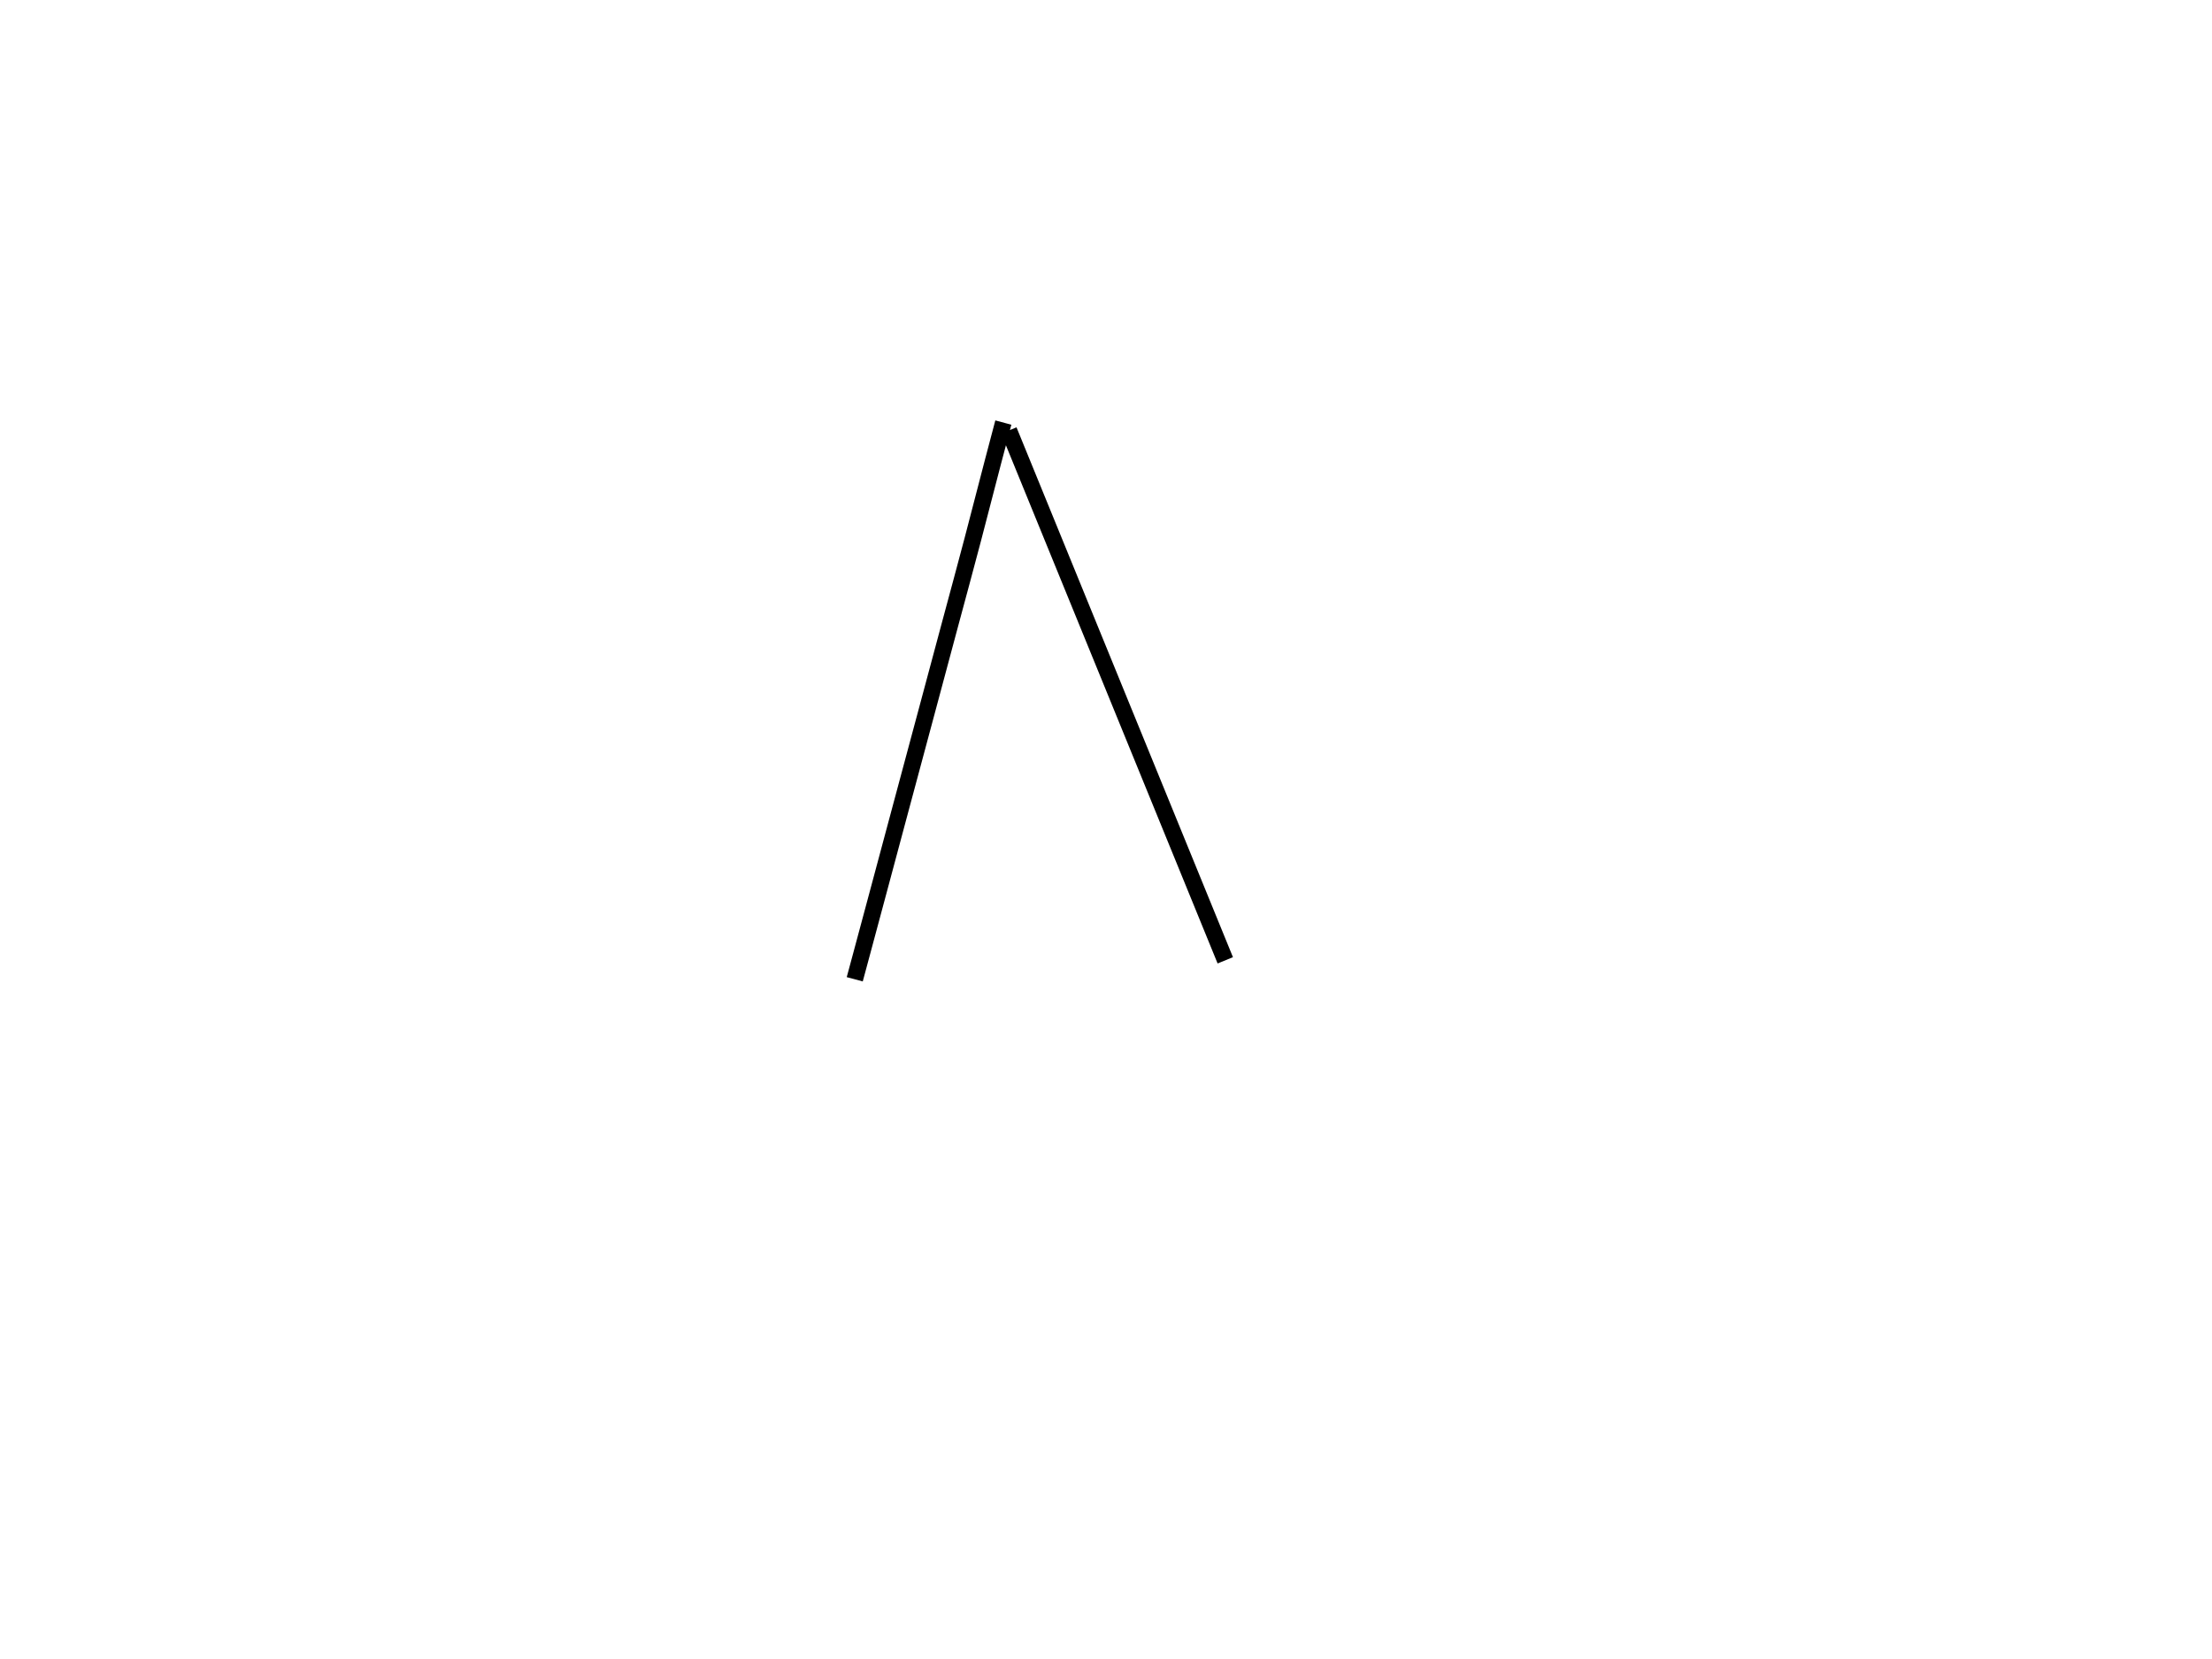
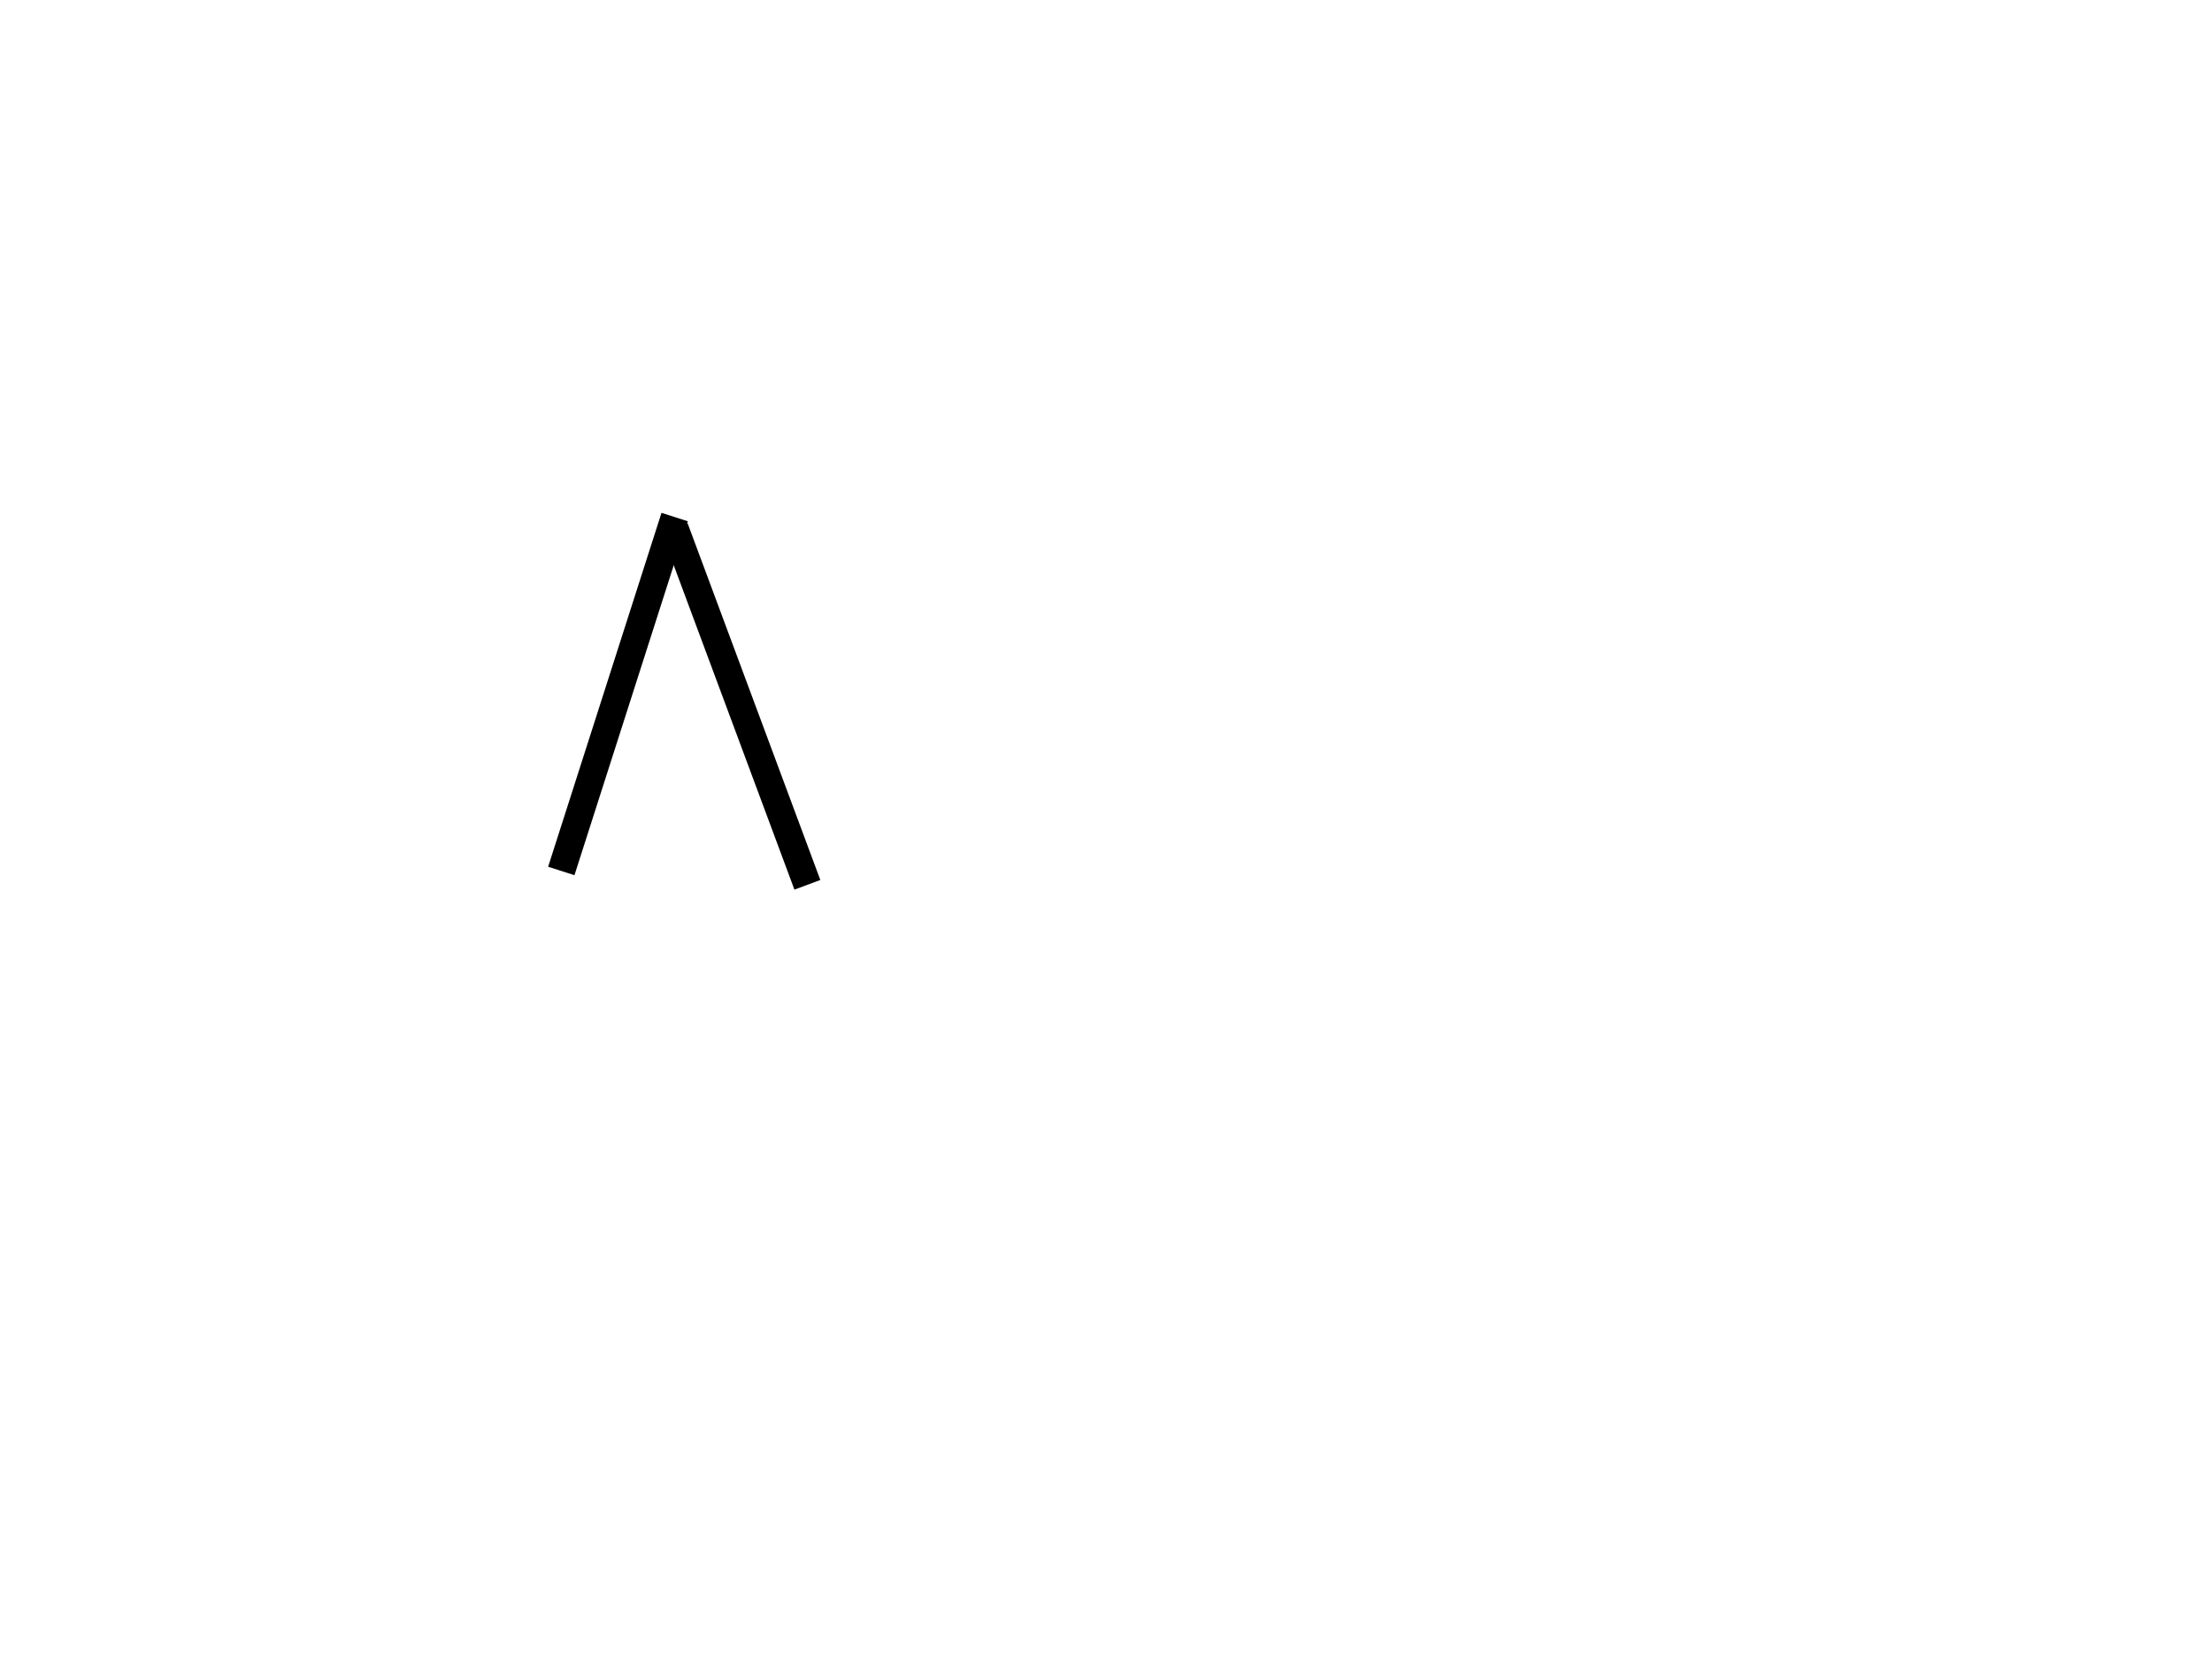
<svg xmlns="http://www.w3.org/2000/svg" width="800" height="600">
  <g>
-     <path transform="rotate(15.1085 336 253.5)" stroke="#000" stroke-width="6" d="m335.703,149.305c0,1.948 0.009,7.014 0.081,14.607c0.086,9.068 0.214,19.832 0.27,29.214c0.056,9.526 0.054,21.423 0.054,31.161c0,10.712 0.04,20.419 0.054,32.135c0.02,17.513 0.013,28.17 0.054,39.925c0.04,11.636 0.02,22.427 0.054,31.161c0.023,5.867 0.027,13.633 0.027,20.45c0,3.895 0,6.817 0,7.79l0,1.948" id="svg_1" fill="none" />
-     <path transform="rotate(-22.2205 404 251.5)" d="m404,148c0,1 0,2 0,5c0,1 0,3 0,5c0,2 0,4 0,5c0,1 0,2 0,3c0,1 0,2 0,3c0,1 0,2 0,3c0,1 0,2 0,3c0,1 0,3 0,4c0,2 0,3 0,5c0,2 0,3 0,5c0,2 0,3 0,5c0,2 0,4 0,5c0,2 0,4 0,7c0,2 0,4 0,5c0,2 0,4 0,5c0,1 0,2 0,4c0,1 0,3 0,4c0,1 0,4 0,6c0,3 0,6 0,8c0,2 0,6 0,7c0,3 0,5 0,6c0,2 0,3 0,5c0,2 0,4 0,5c0,3 0,5 0,9c0,2 0,5 0,7c0,2 0,4 0,6c0,3 0,5 0,7c0,2 0,4 0,6c0,1 0,3 0,4c0,1 0,2 0,4c0,2 0,4 0,6c0,2 0,4 0,6c0,3 0,5 0,8c0,2 0,4 0,6c0,1 0,2 0,3c0,1 0,2 0,4c0,1 0,3 0,4c0,1 0,3 0,4c0,1 0,2 0,3c0,1 0,2 0,3c0,1 0,2 0,3l0,1" id="svg_2" stroke-width="6" stroke="#000" fill="none" />
+     <path id="svg_81" d="m483,360" opacity="NaN" stroke-width="10" stroke="#000" fill="none" />
+     <line id="svg_1" y2="315" x2="203" y1="187" x1="244" stroke-width="10" stroke="#000" fill="none" />
+     <line id="svg_2" y2="320" x2="292" y1="191" x1="244" stroke-width="10" stroke="#000" fill="none" />
  </g>
</svg>
